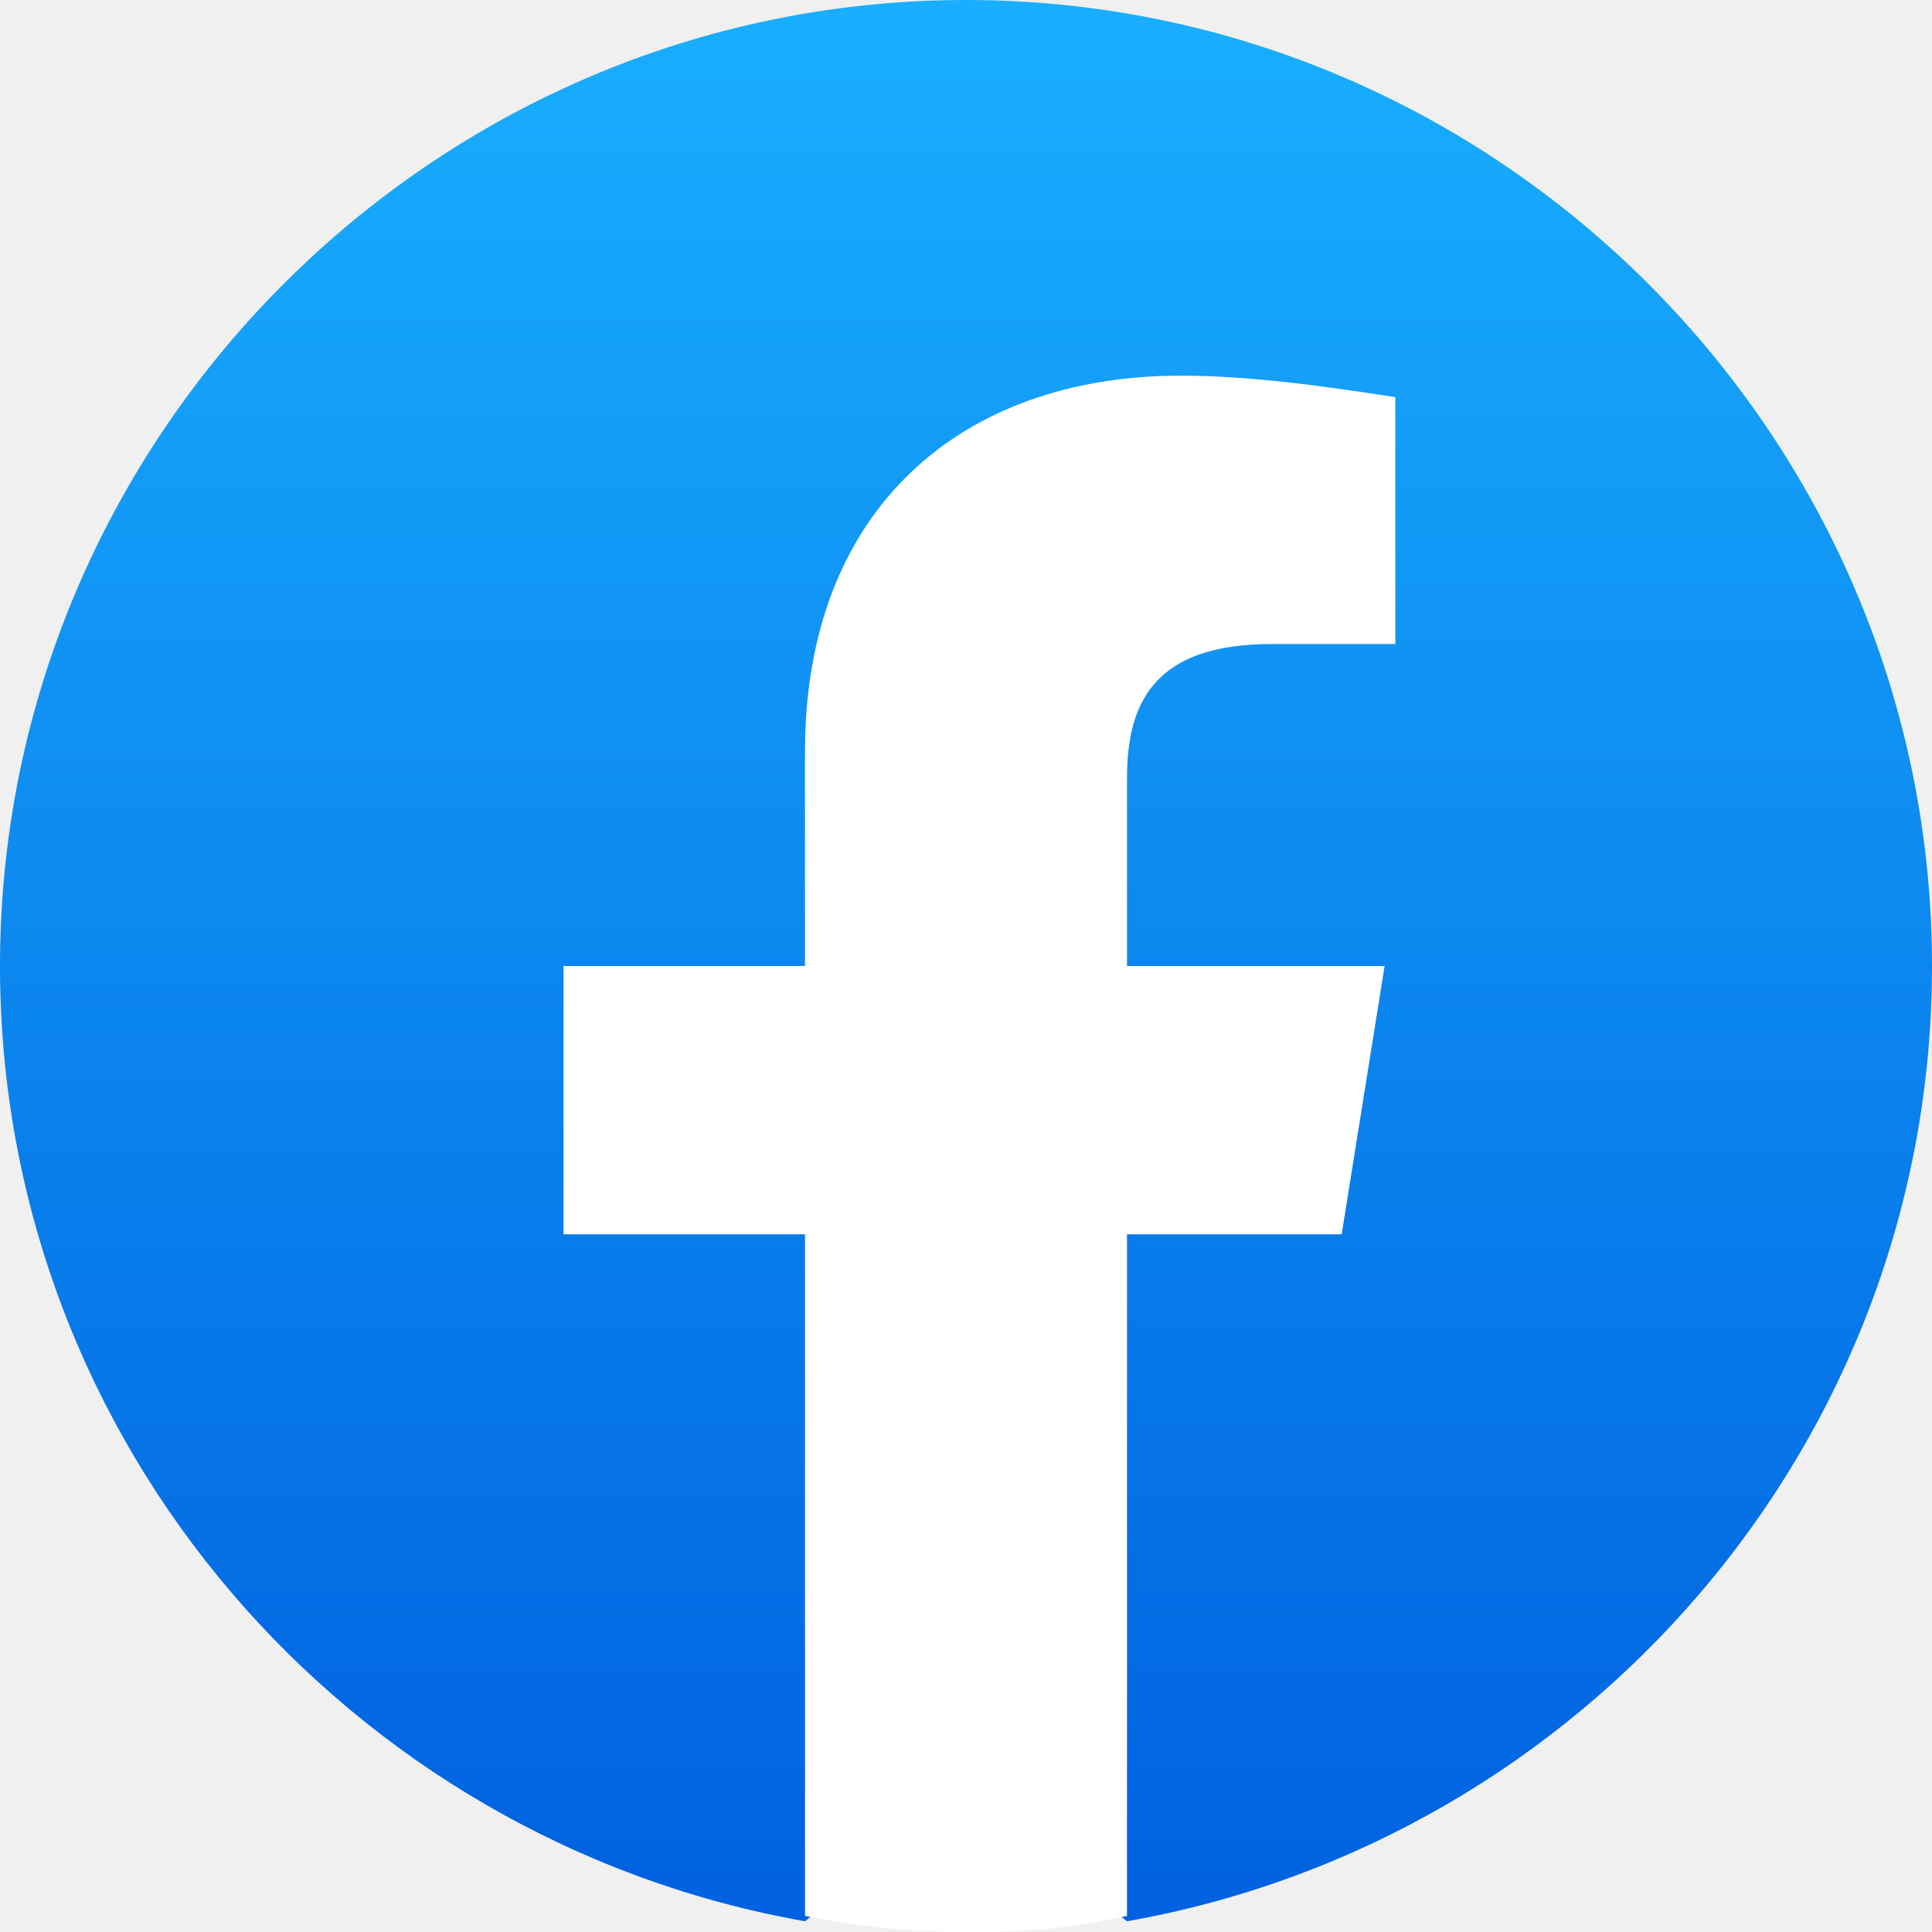
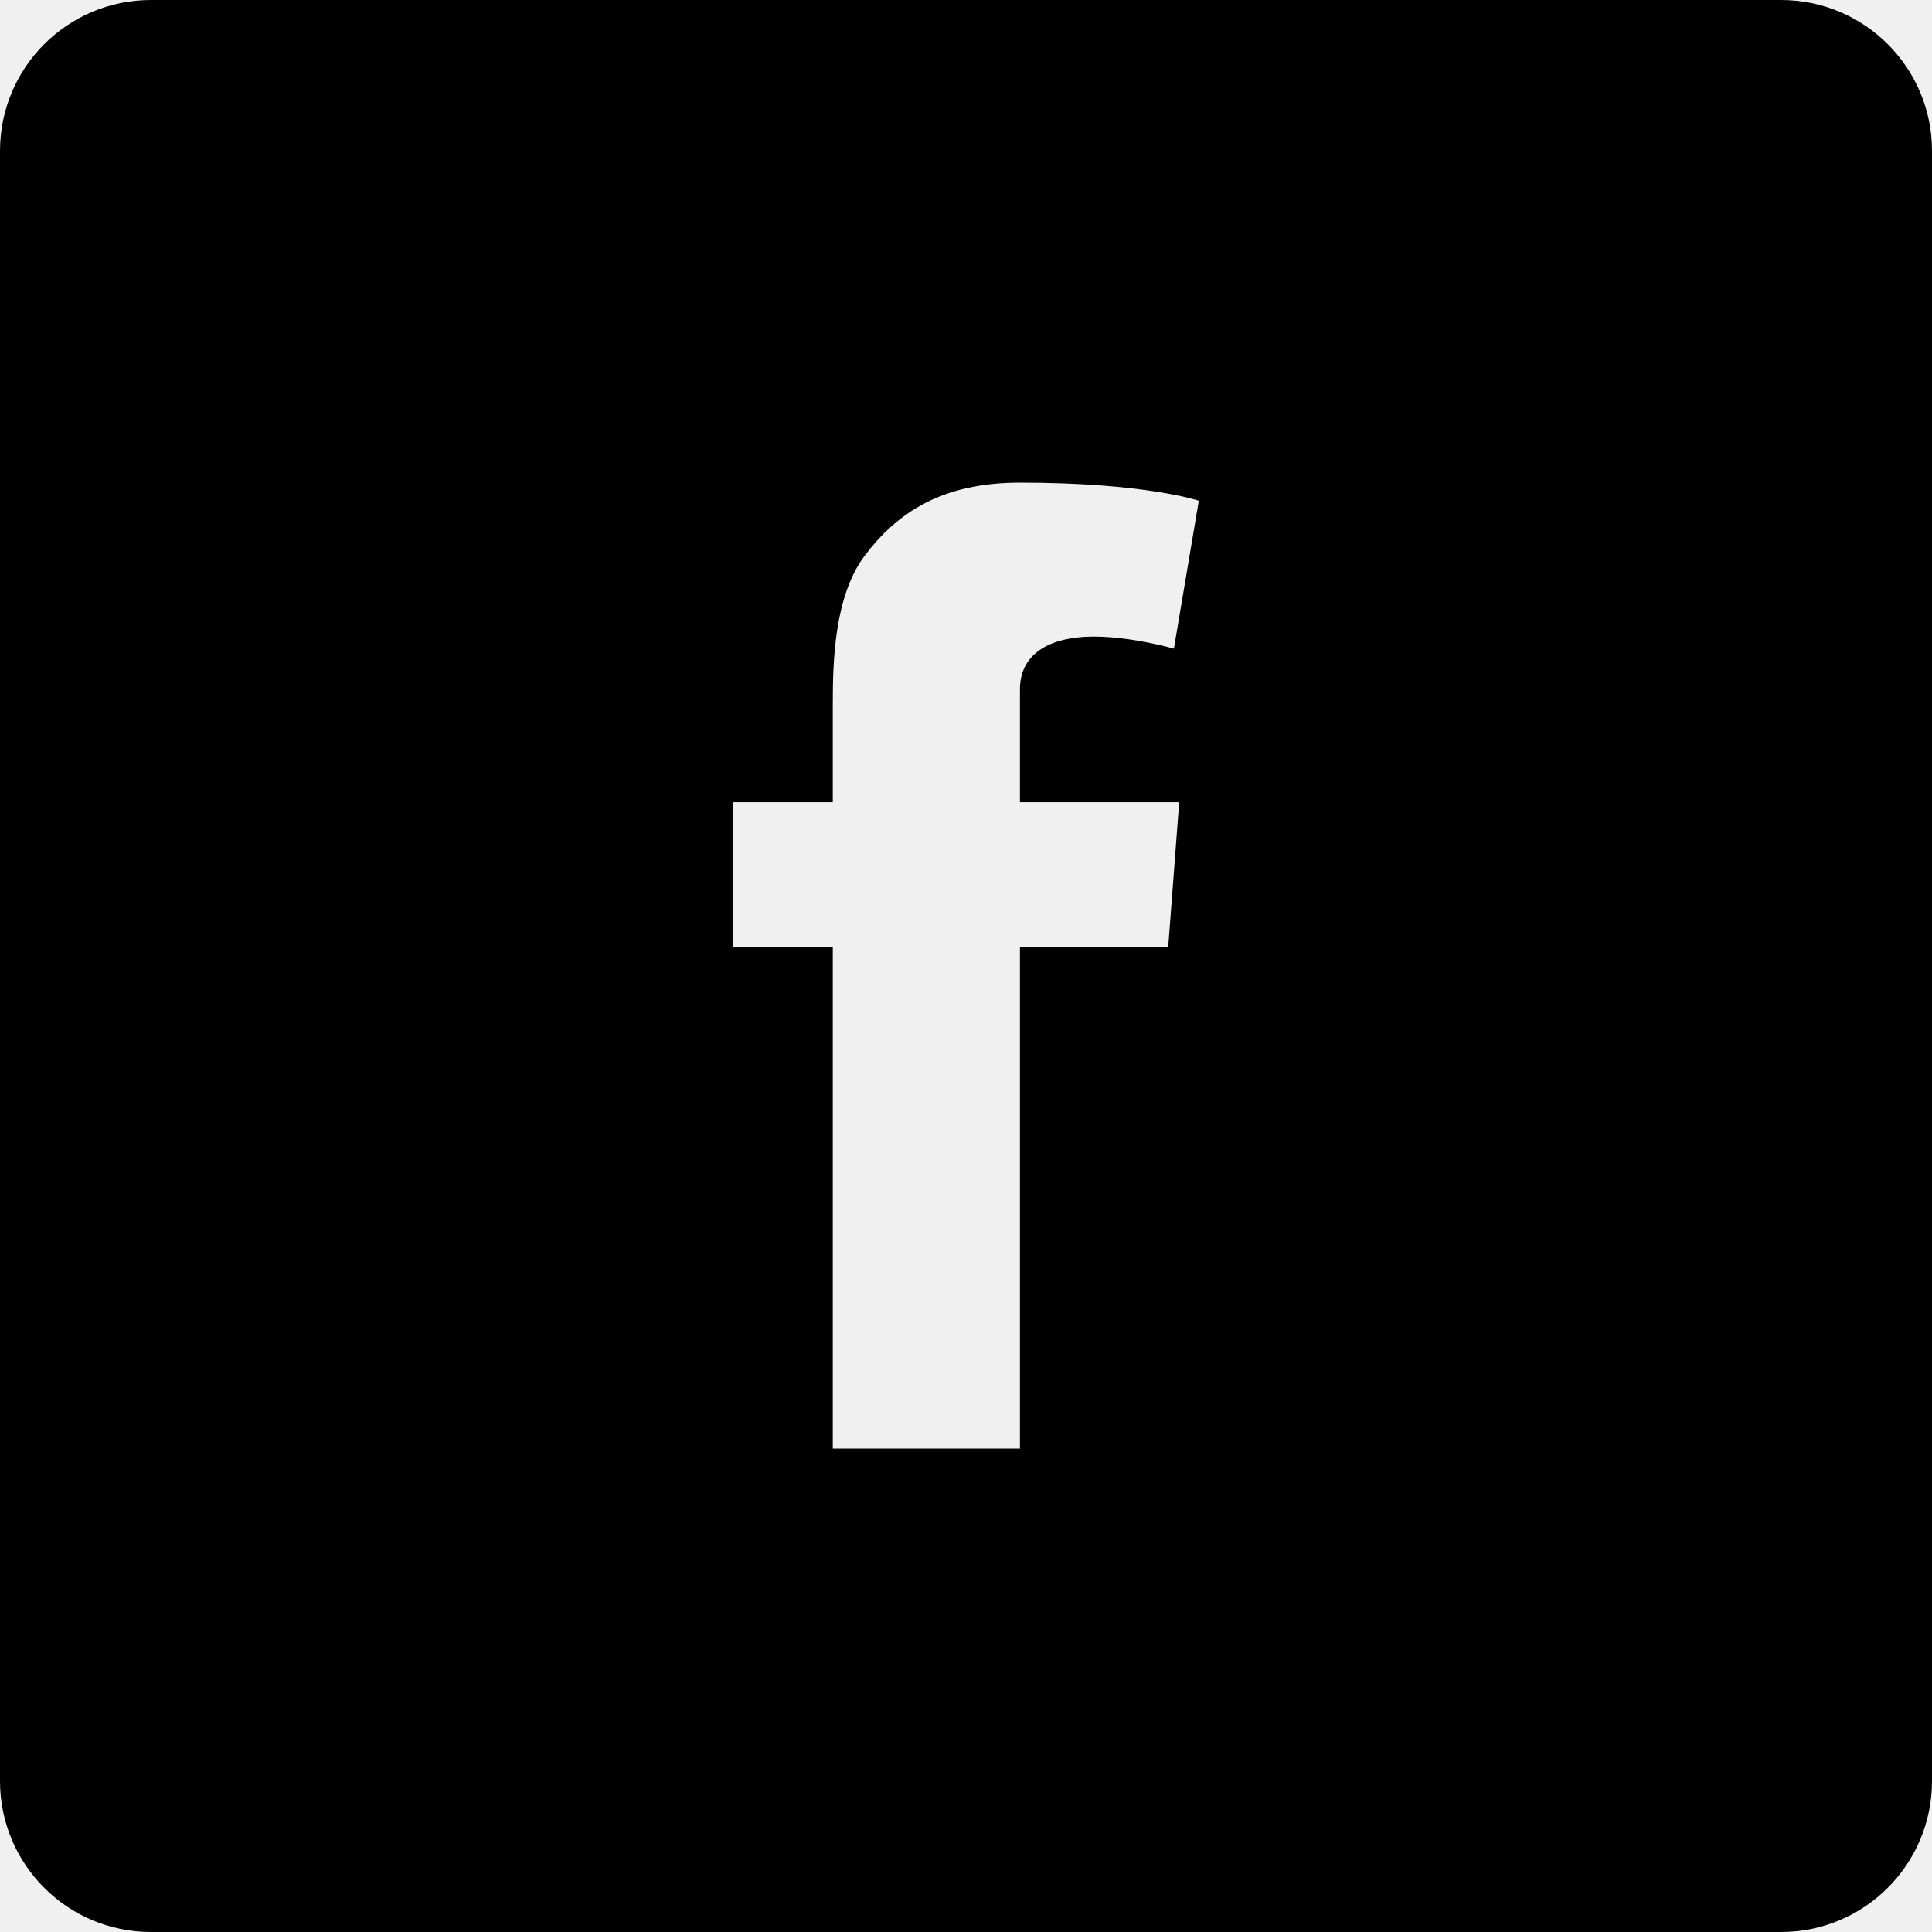
- <svg xmlns="http://www.w3.org/2000/svg" fill="url(#a)" viewBox="0 0 36 36">
-   <defs>
-     <linearGradient id="a" x1="50%" x2="50%" y1="97.078%" y2="0%">
-       <stop offset="0%" stop-color="#0062E0" />
-       <stop offset="100%" stop-color="#19AFFF" />
-     </linearGradient>
-   </defs>
-   <path d="M15 35.8C6.5 34.3 0 26.9 0 18 0 8.1 8.1 0 18 0s18 8.1 18 18c0 8.9-6.5 16.3-15 17.8l-1-.8h-4z" />
-   <path fill="#FFF" d="m25 23 .8-5H21v-3.5c0-1.4.5-2.5 2.7-2.5H26V7.4c-1.3-.2-2.7-.4-4-.4-4.1 0-7 2.5-7 7v4h-4.5v5H15v12.7q1.5.3 3 .3c1.5 0 2-.1 3-.3V23z" />
+ <svg xmlns="http://www.w3.org/2000/svg" fill="#000000" height="800px" width="800px" version="1.1" id="Layer_1" viewBox="-143 145 512 512" xml:space="preserve">
+   <path d="M329,145h-432c-22.1,0-40,17.9-40,40v432c0,22.1,17.9,40,40,40h432c22.1,0,40-17.9,40-40V185C369,162.9,351.1,145,329,145z   M169.5,357.6l-2.9,38.3h-39.3v133H77.7v-133H51.2v-38.3h26.5v-25.7c0-11.3,0.3-28.8,8.5-39.7c8.7-11.5,20.6-19.3,41.1-19.3  c33.4,0,47.4,4.8,47.4,4.8l-6.6,39.2c0,0-11-3.2-21.3-3.2c-10.3,0-19.5,3.7-19.5,14v29.9H169.5z" />
</svg>
